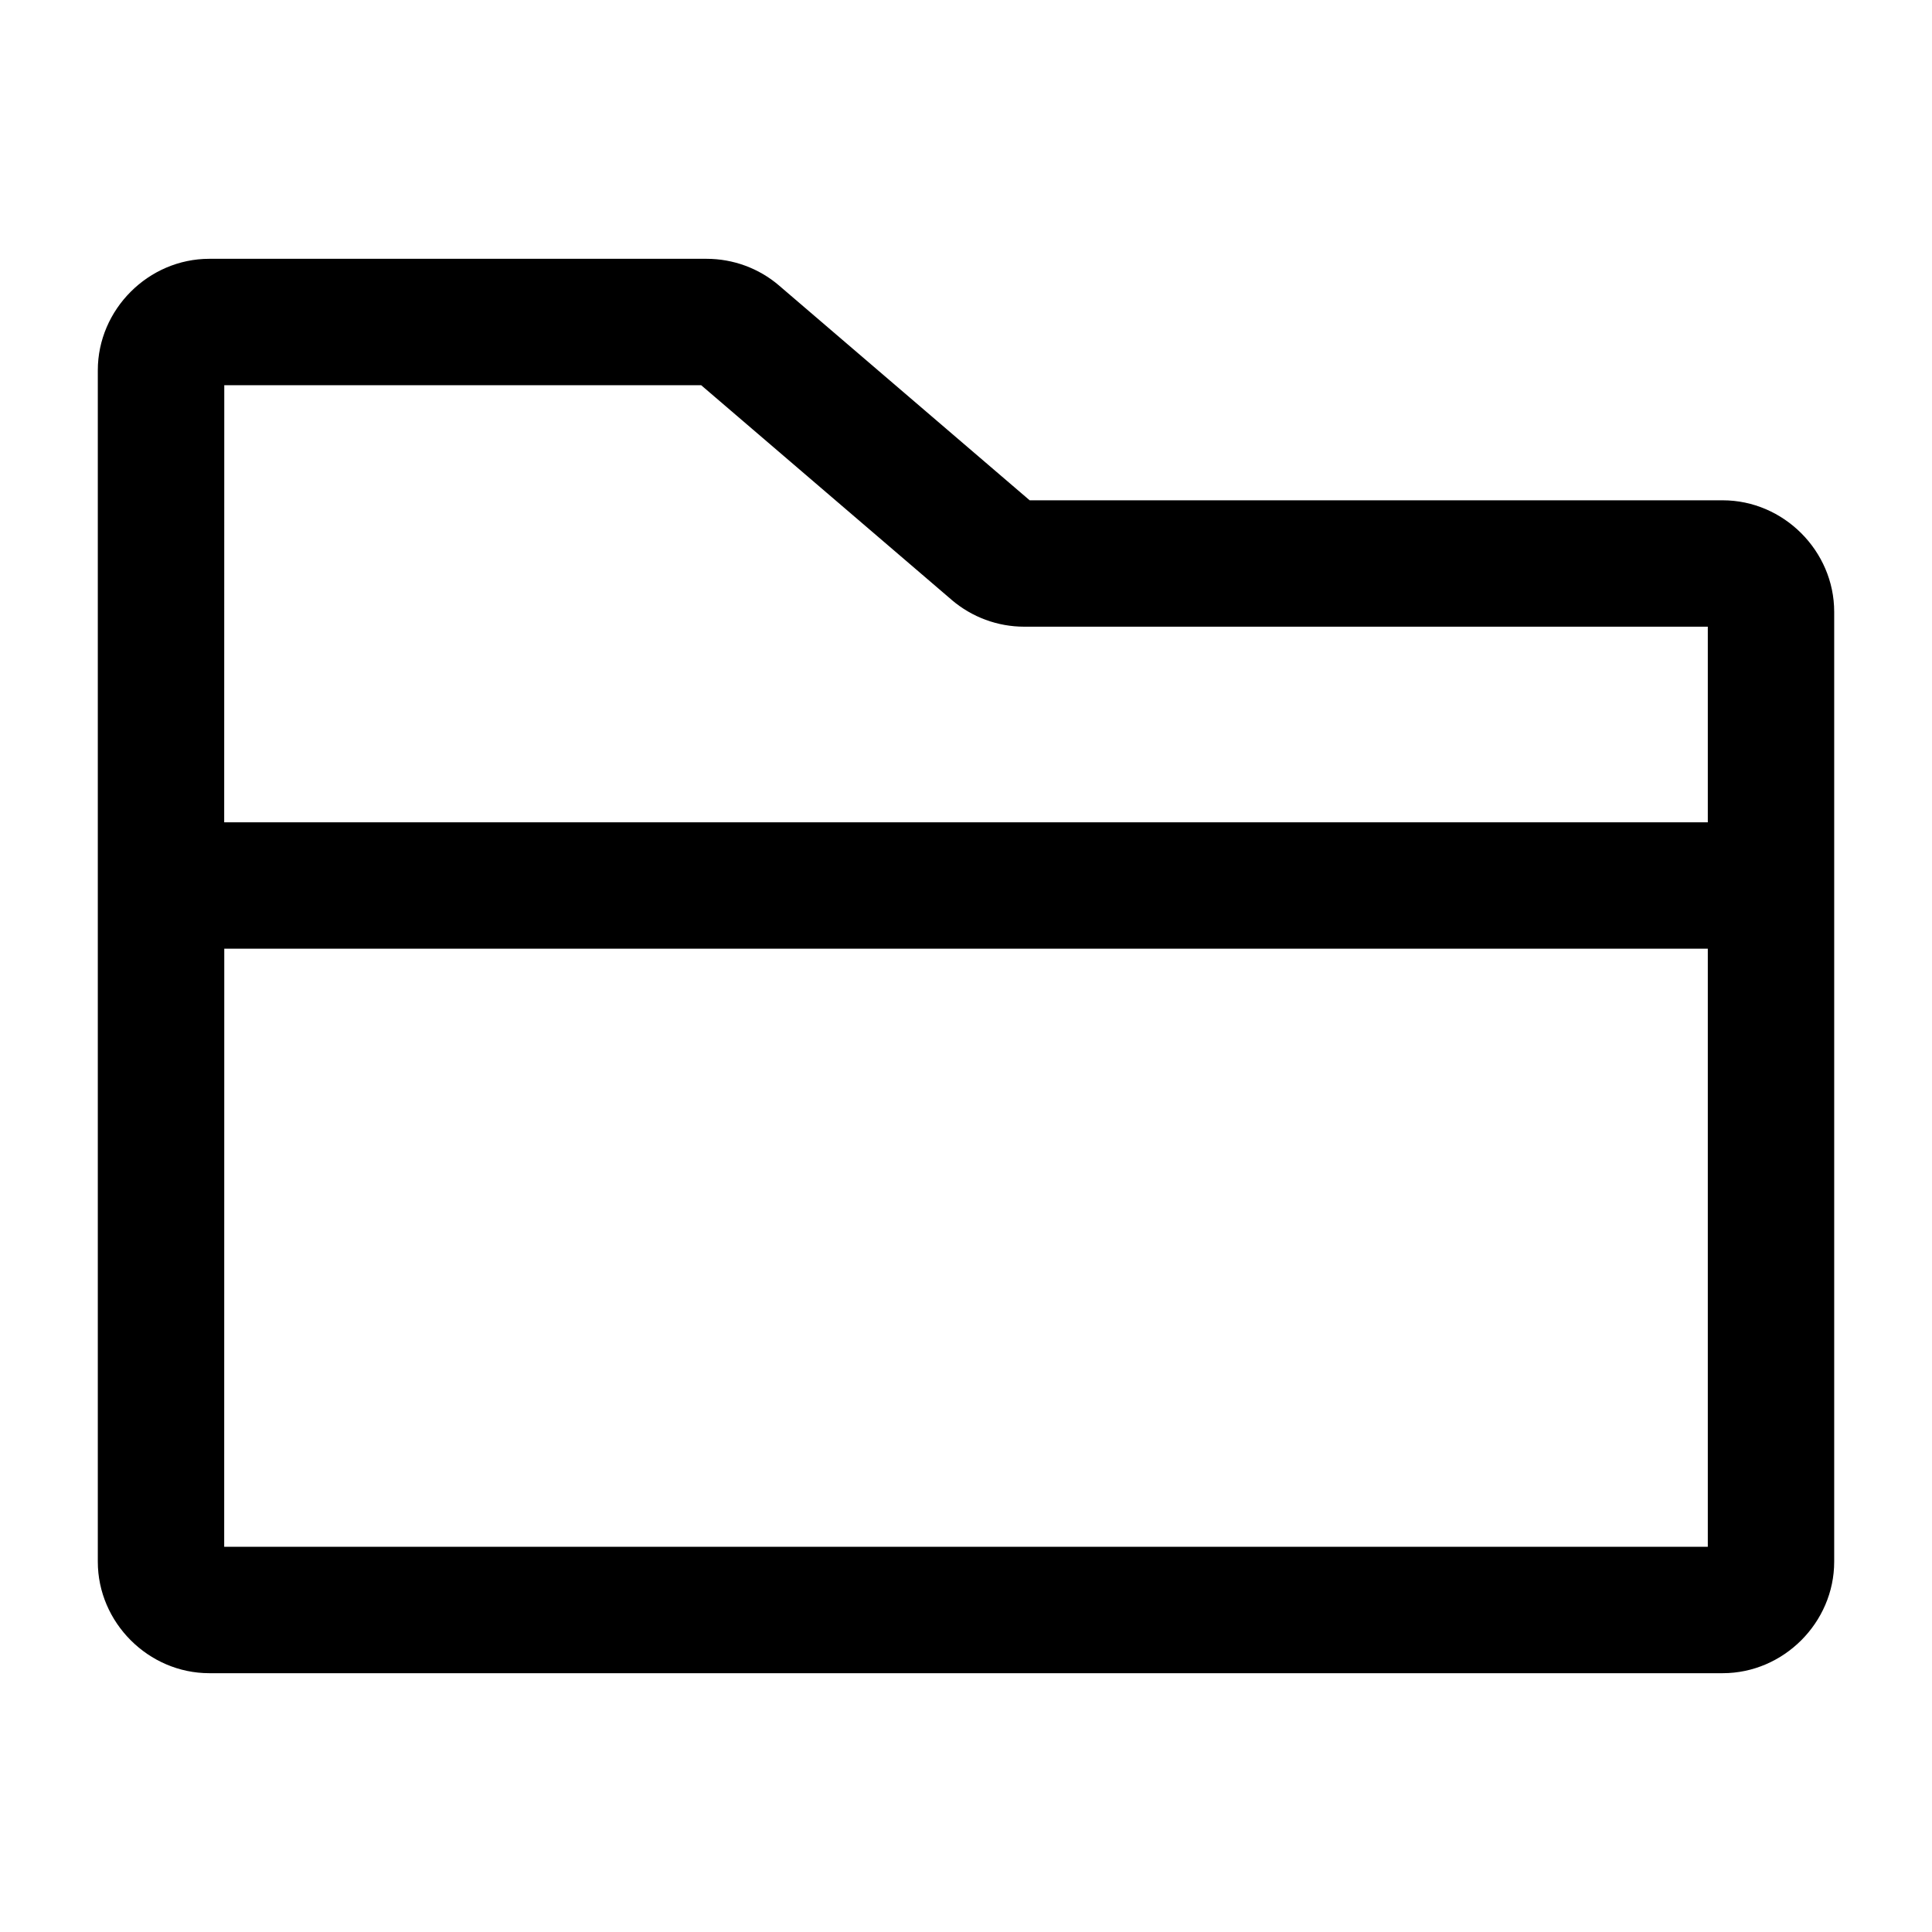
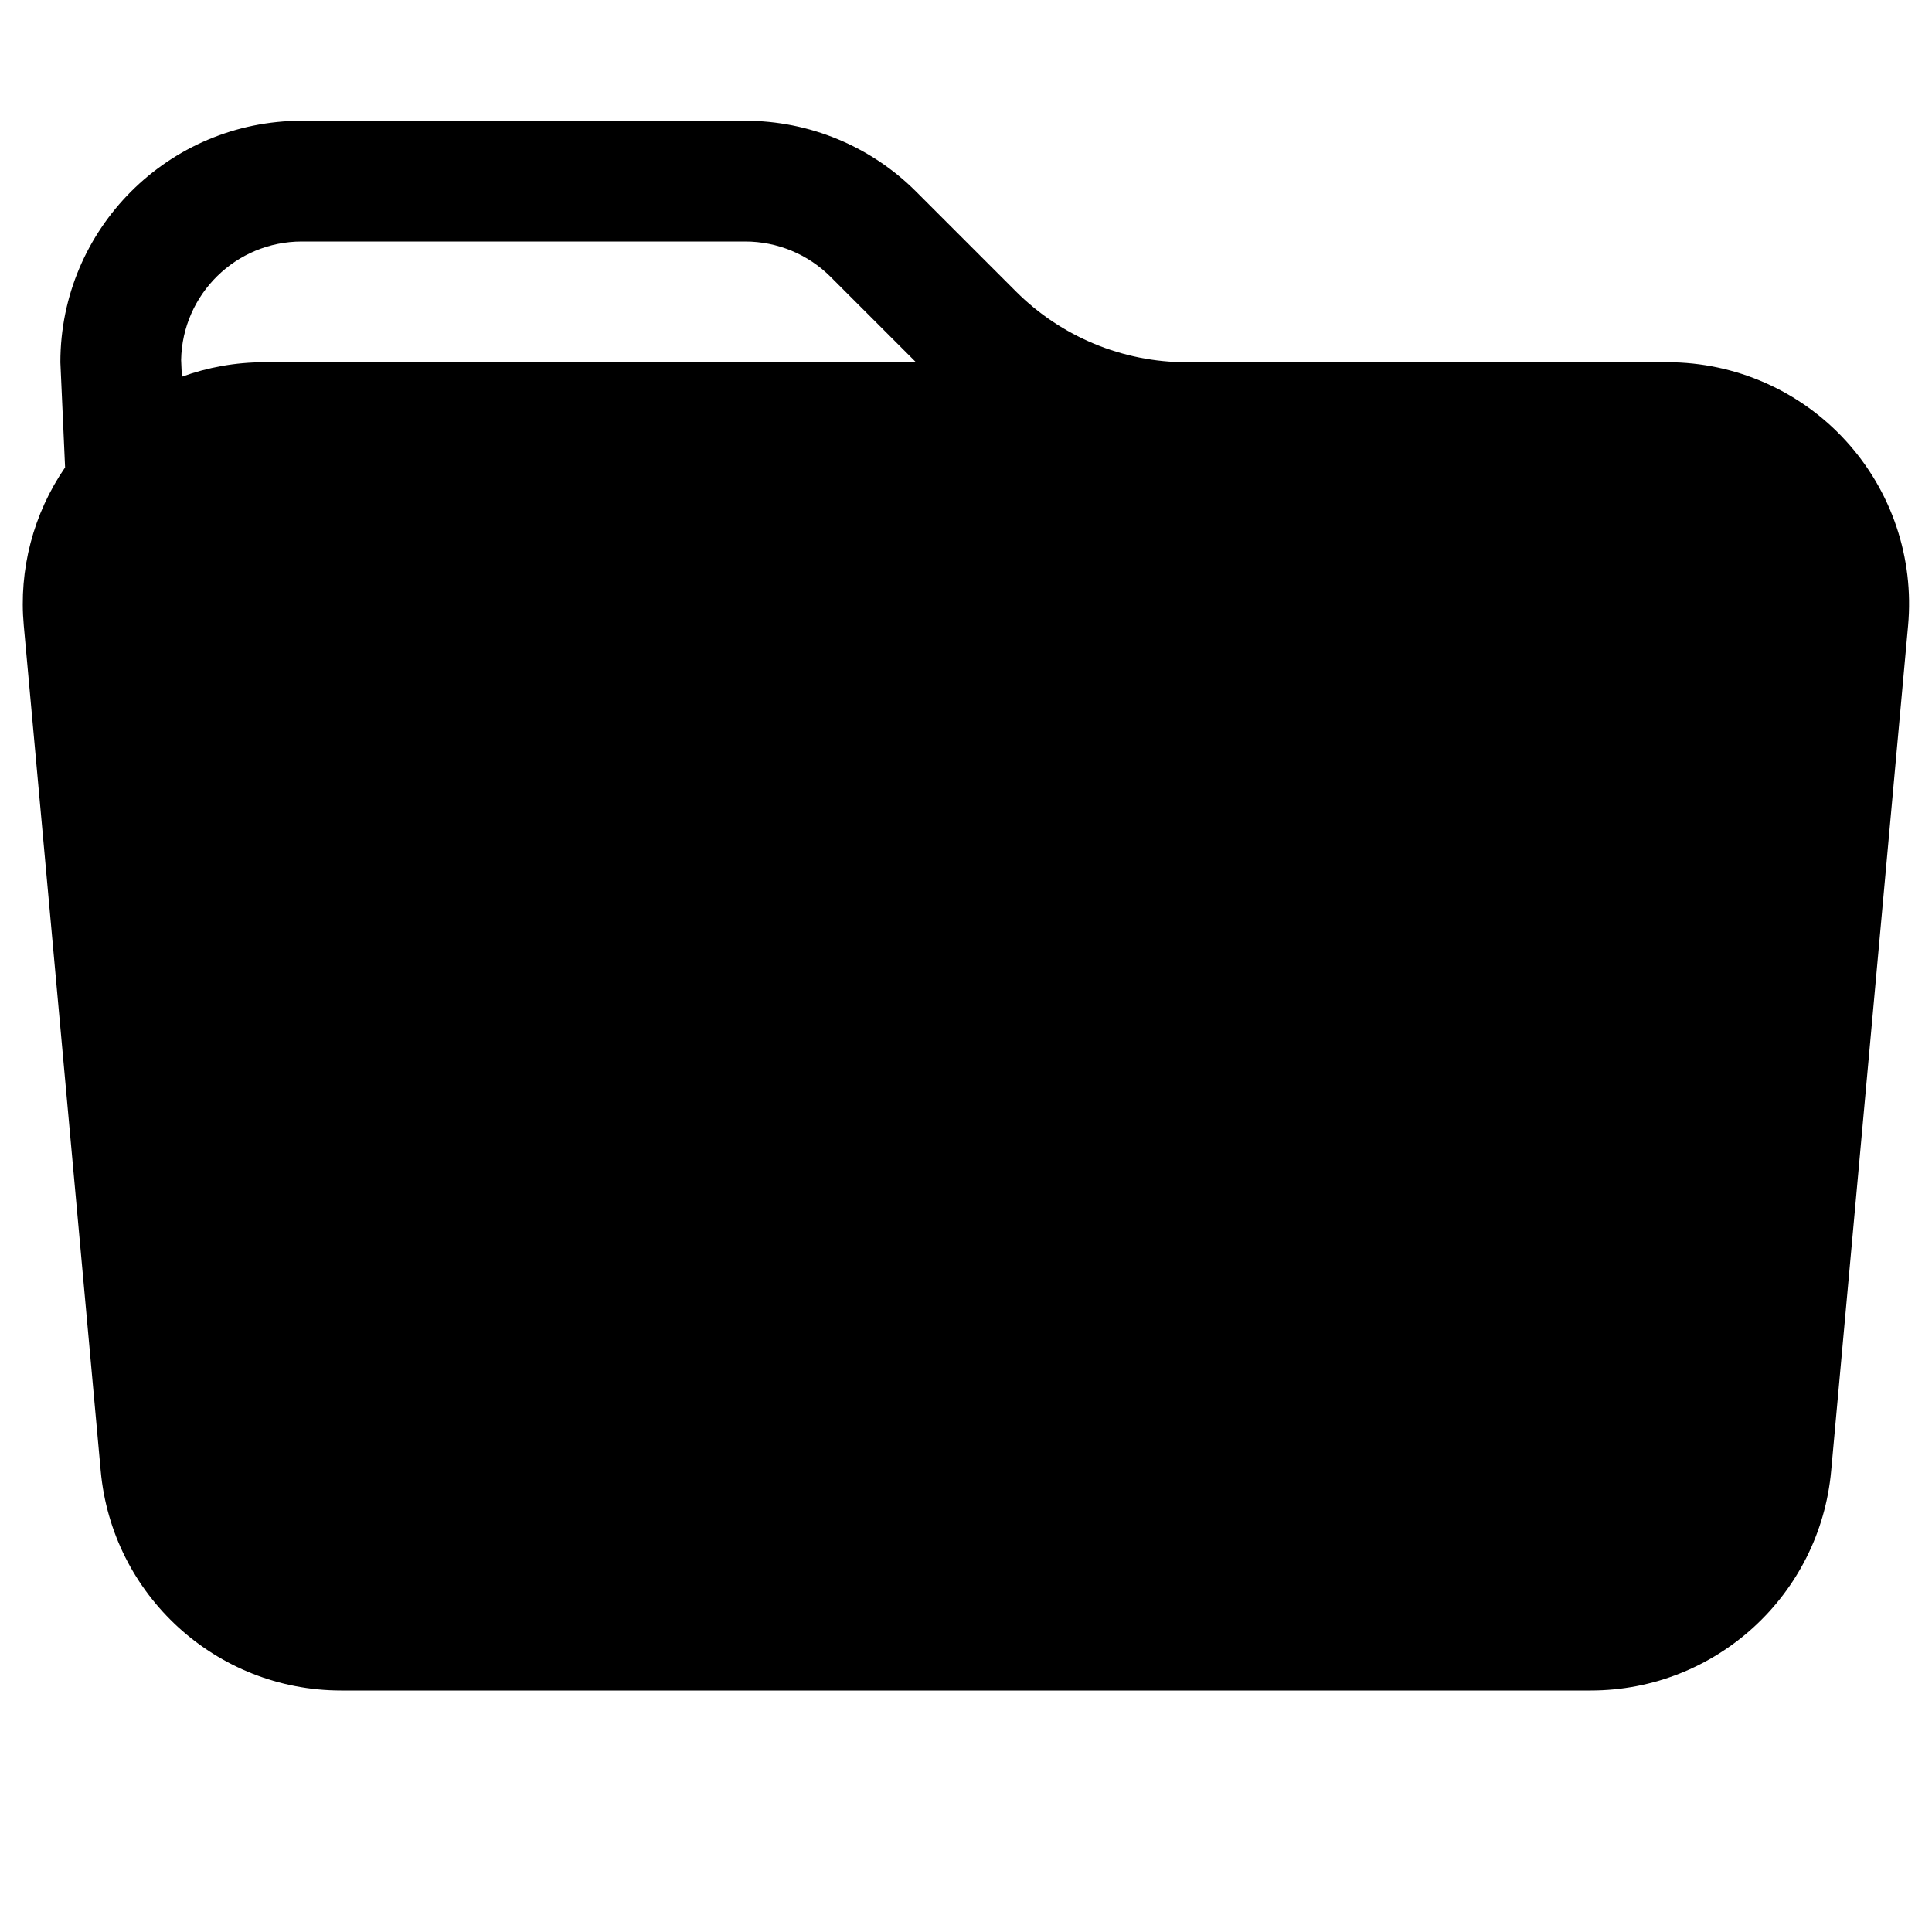
- <svg xmlns="http://www.w3.org/2000/svg" width="24px" height="24px" stroke-width="1.57" viewBox="0 0 24 24" fill="none" color="#000000" version="1.1" id="svg7187">
-   <defs id="defs7191" />
-   <path style="color:#000000;fill:#000000;stroke-linecap:round;stroke-linejoin:round;-inkscape-stroke:none" d="m 2.6,3.215 c -0.756,0 -1.385,0.629 -1.385,1.385 V 11 19.4 c 0,0.756 0.629,1.385 1.385,1.385 H 21.4 c 0.756,0 1.385,-0.629 1.385,-1.385 V 11 7.6 c 0,-0.756 -0.629,-1.385 -1.385,-1.385 H 12.791 L 9.68,3.549 a 0.785,0.785 0 0 0 -0.002,-0.002 C 9.427,3.332 9.107,3.215 8.777,3.215 Z m 0.186,1.57 h 5.924 l 3.111,2.666 a 0.785,0.785 0 0 0 0.002,0.002 c 0.251,0.214 0.57,0.332 0.9,0.332 h 8.492 V 10.215 H 2.785 Z m 0,7 H 21.215 v 7.43 H 2.785 Z" id="path7185" />
+ <svg xmlns="http://www.w3.org/2000/svg" width="16" height="16" fill="currentColor" class="bi bi-folder-fill" viewBox="0 0 16 16">
+   <path d="M9.828 3h3.982a2 2 0 0 1 1.992 2.181l-.637 7A2 2 0 0 1 13.174 14H2.825a2 2 0 0 1-1.991-1.819l-.637-7a1.99 1.99 0 0 1 .342-1.31L.5 3a2 2 0 0 1 2-2h3.672a2 2 0 0 1 1.414.586l.828.828A2 2 0 0 0 9.828 3zm-8.322.12C1.72 3.042 1.95 3 2.19 3h5.396l-.707-.707A1 1 0 0 0 6.172 2H2.5a1 1 0 0 0-1 .981l.006.139z" />
</svg>
